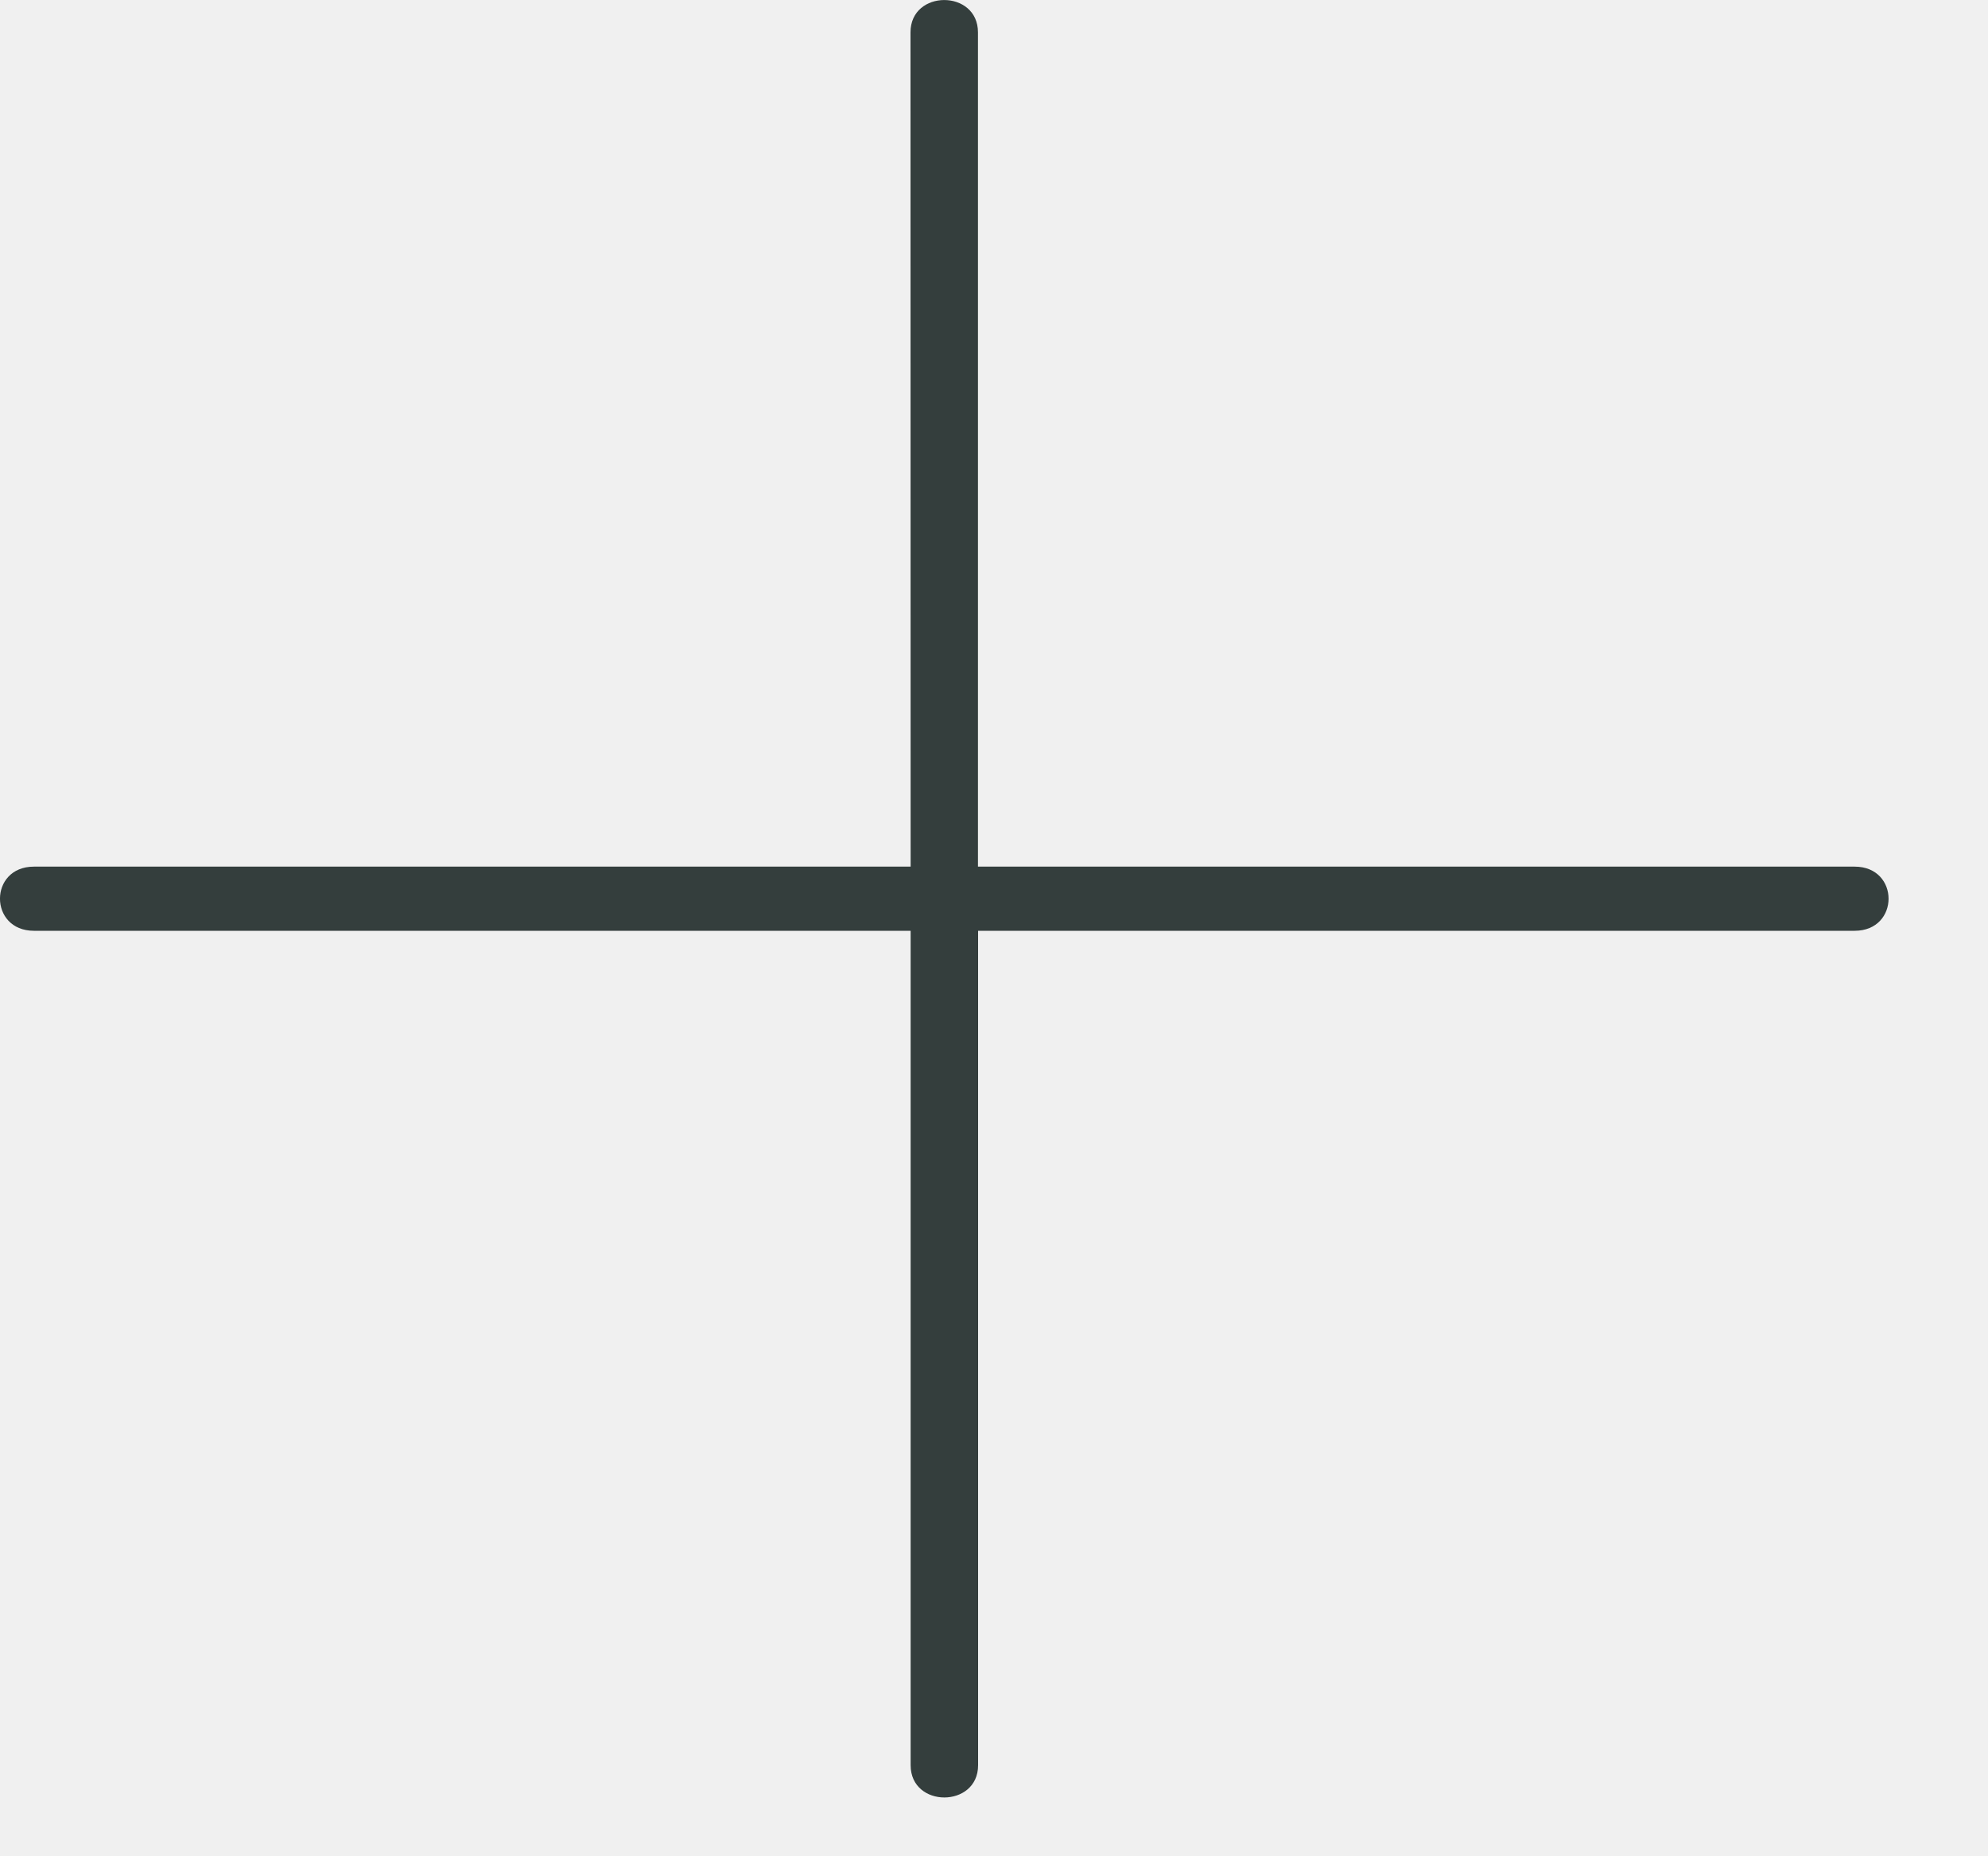
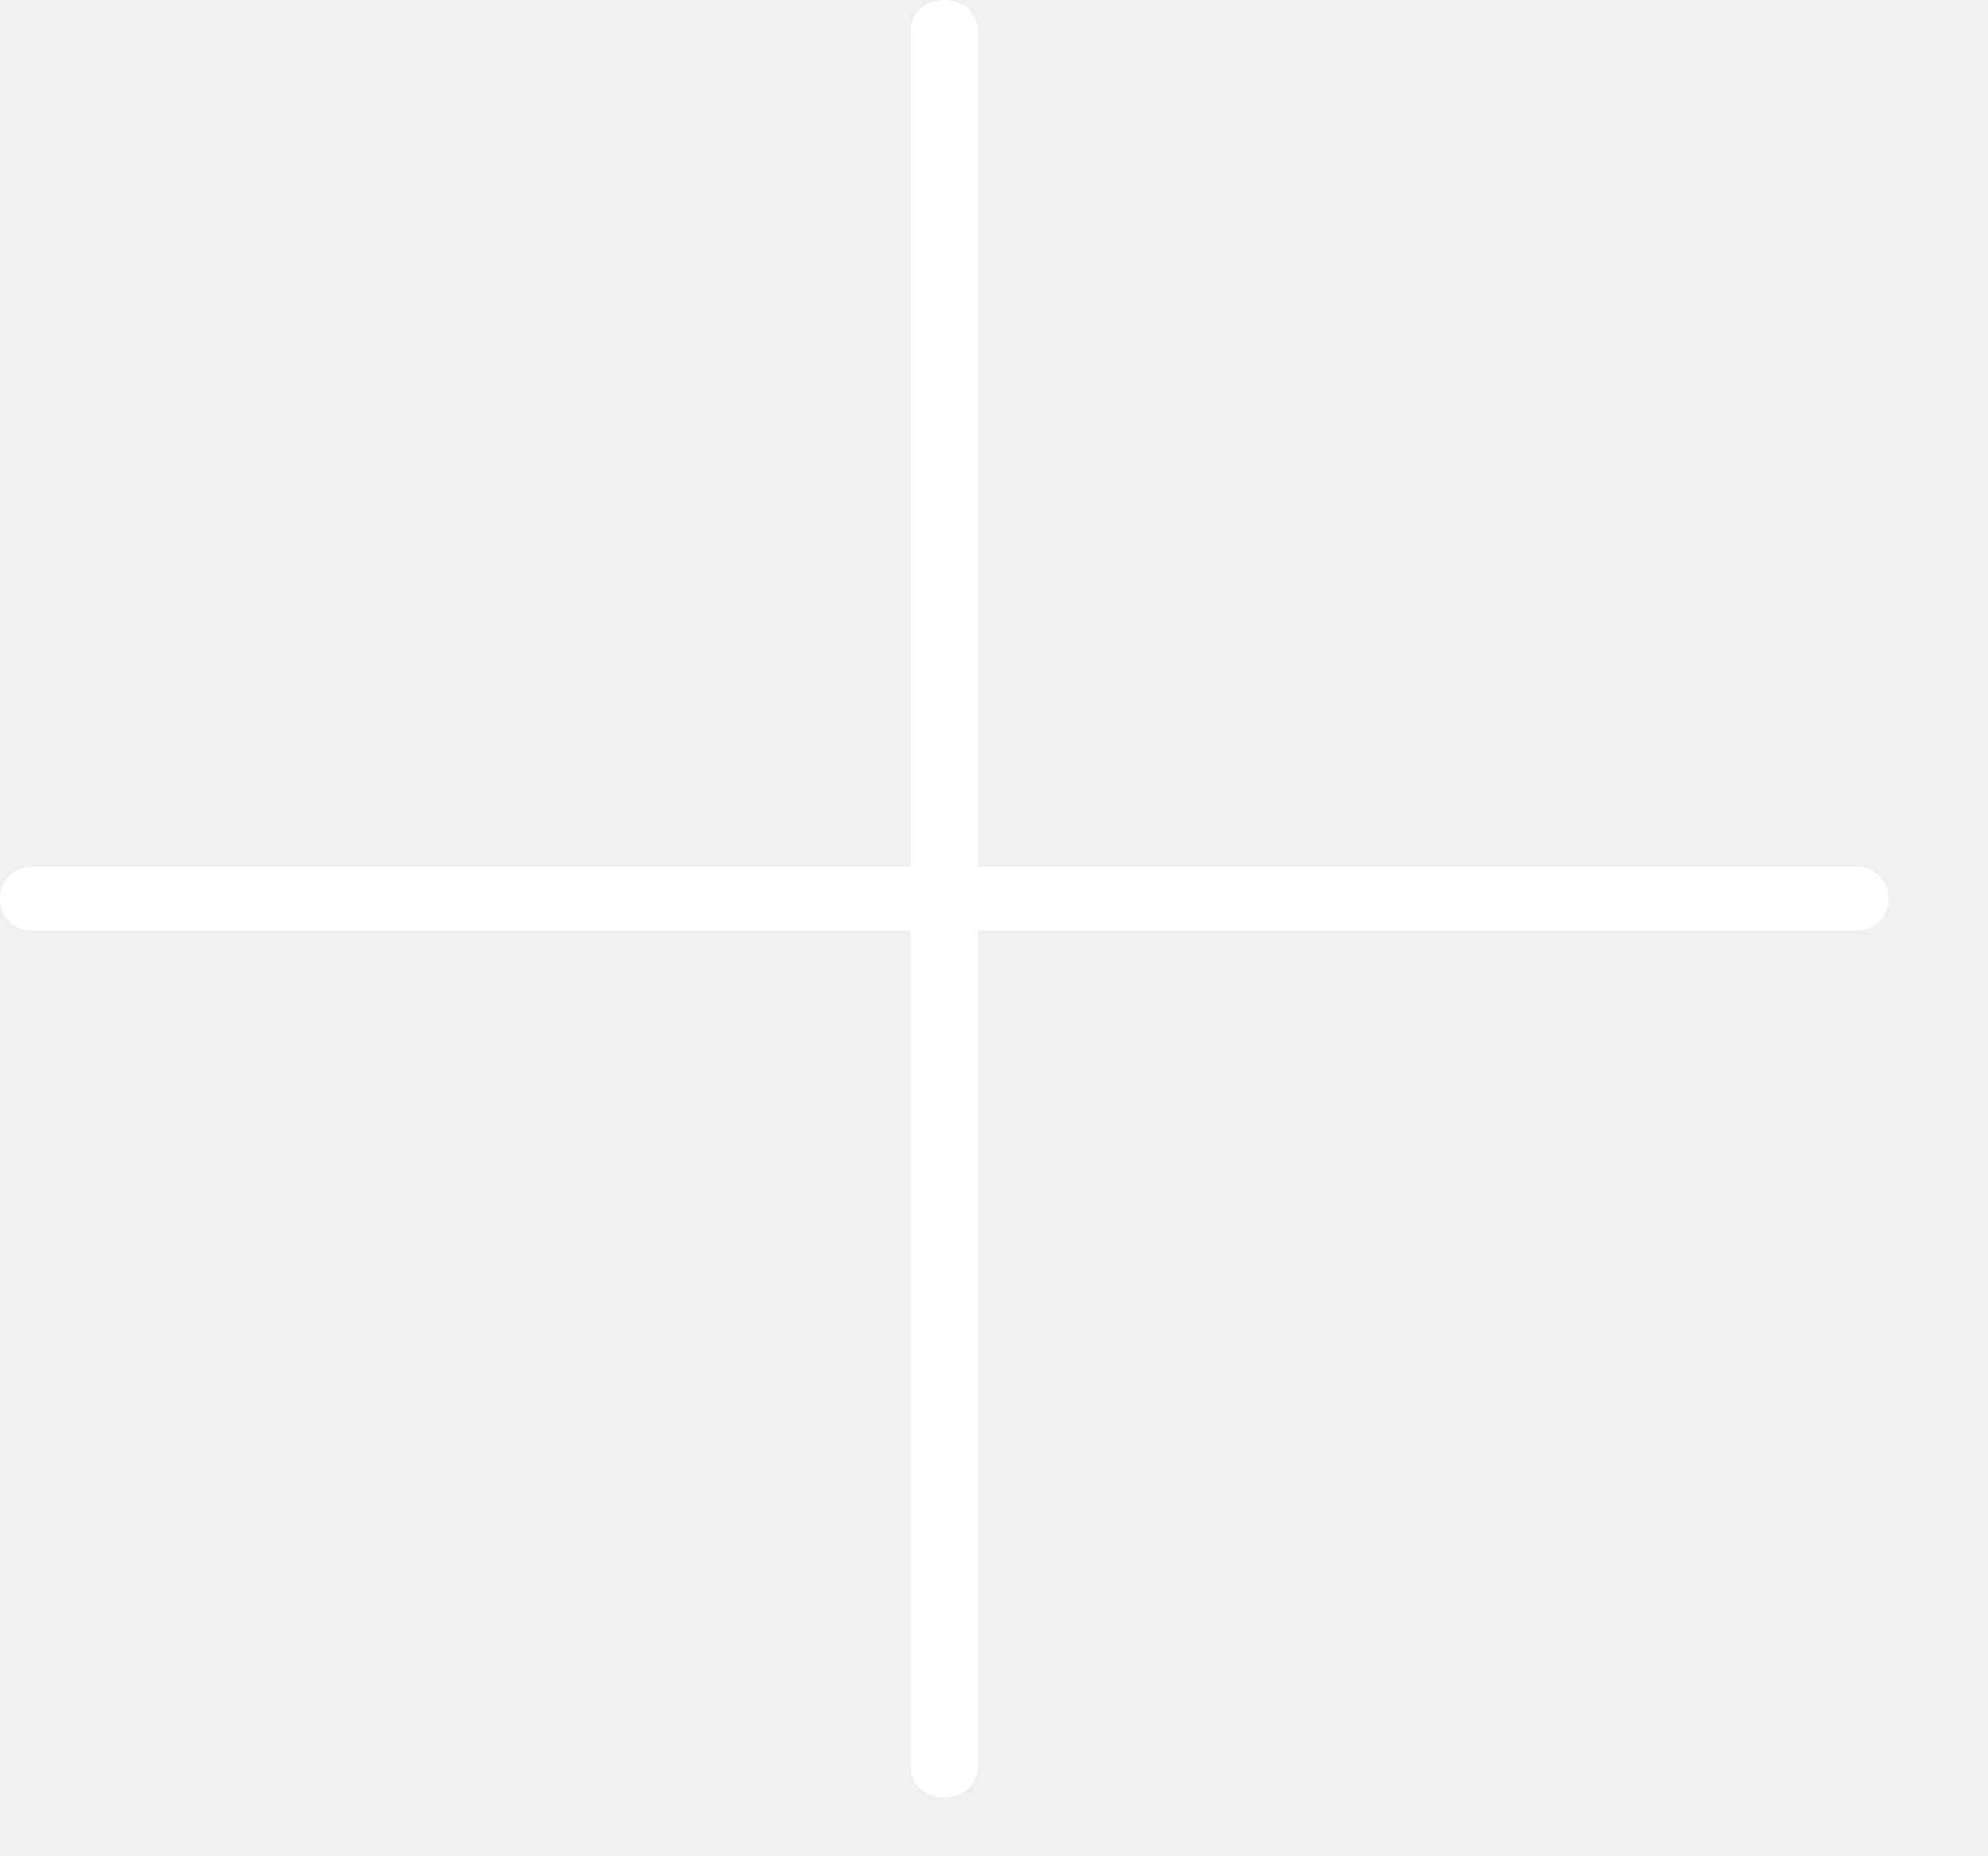
<svg xmlns="http://www.w3.org/2000/svg" width="15" height="14" viewBox="0 0 15 14" fill="none">
-   <path d="M13.994 7.023H7.38V13.319C7.38 13.643 6.871 13.644 6.871 13.319L6.871 7.023H0.256C-0.085 7.023 -0.086 6.539 0.256 6.539H6.871L6.87 0.244C6.87 -0.081 7.379 -0.081 7.379 0.244V6.539H13.994C14.335 6.539 14.335 7.023 13.994 7.023H13.994Z" fill="#343E3D" />
+   <path d="M13.994 7.023H7.38V13.319C7.38 13.643 6.871 13.644 6.871 13.319L6.871 7.023H0.256C-0.085 7.023 -0.086 6.539 0.256 6.539H6.871L6.87 0.244C6.87 -0.081 7.379 -0.081 7.379 0.244V6.539H13.994C14.335 6.539 14.335 7.023 13.994 7.023H13.994Z" fill="#FFFFFF" />
</svg>
